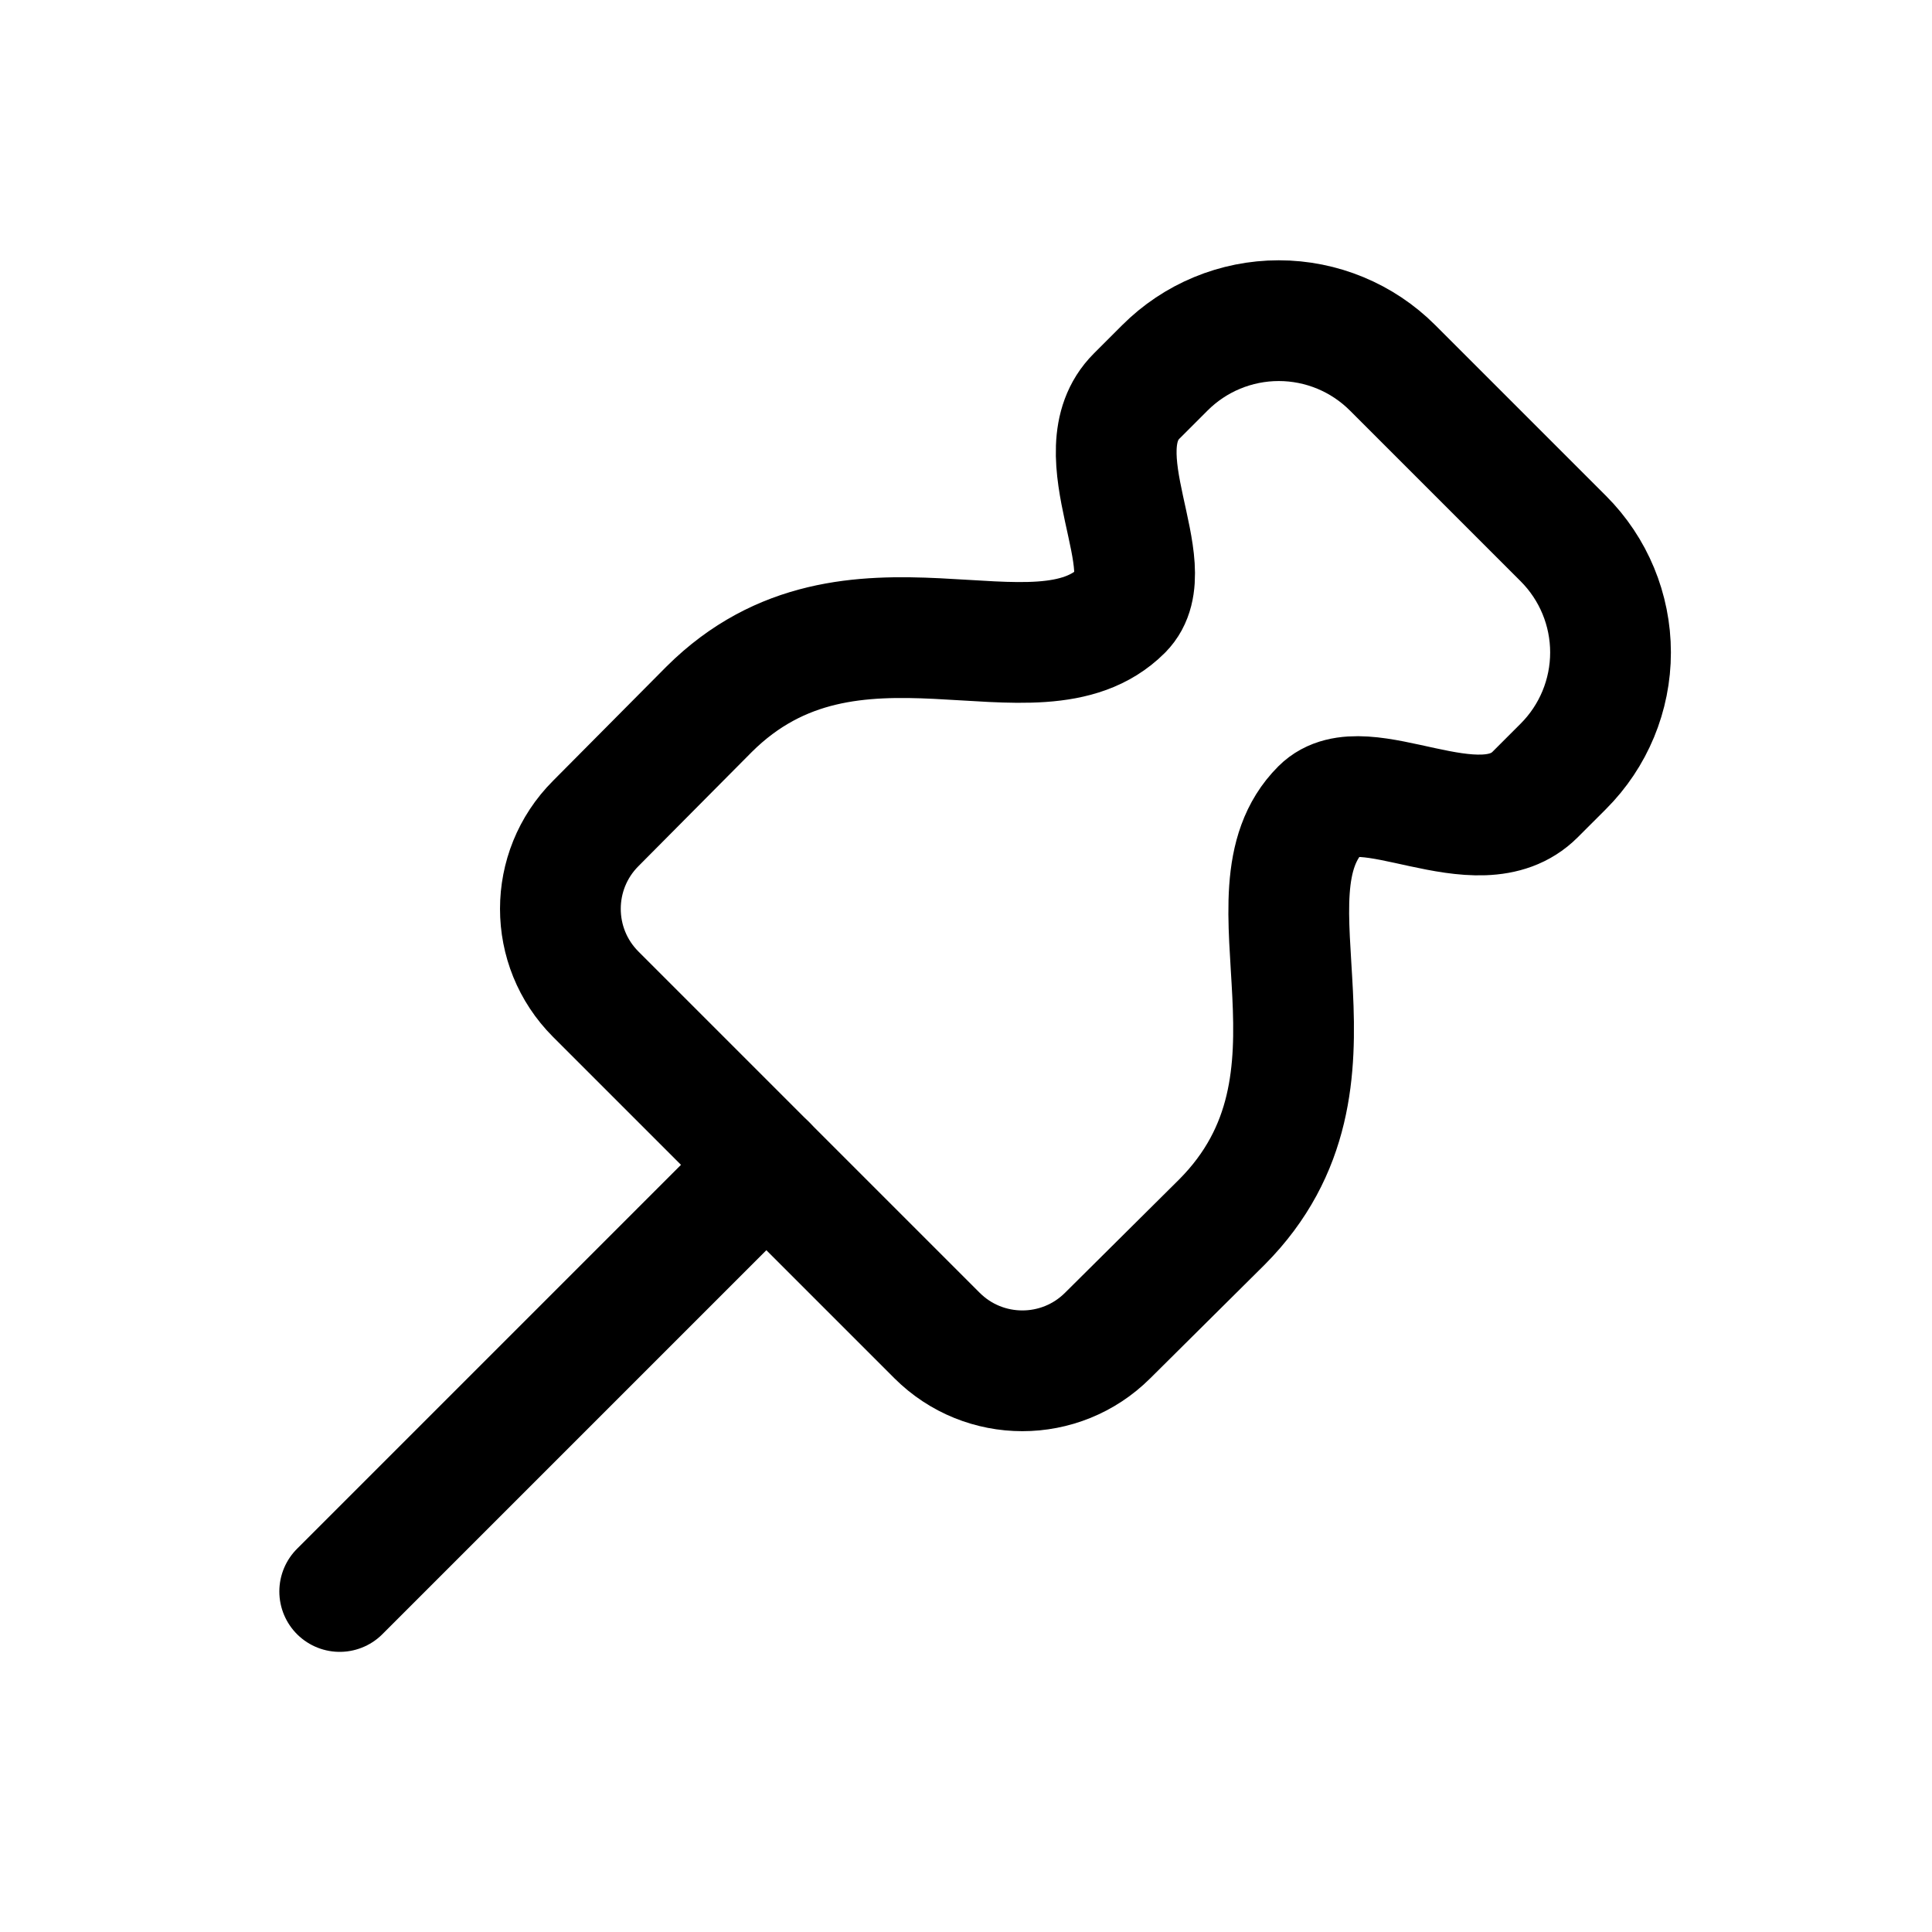
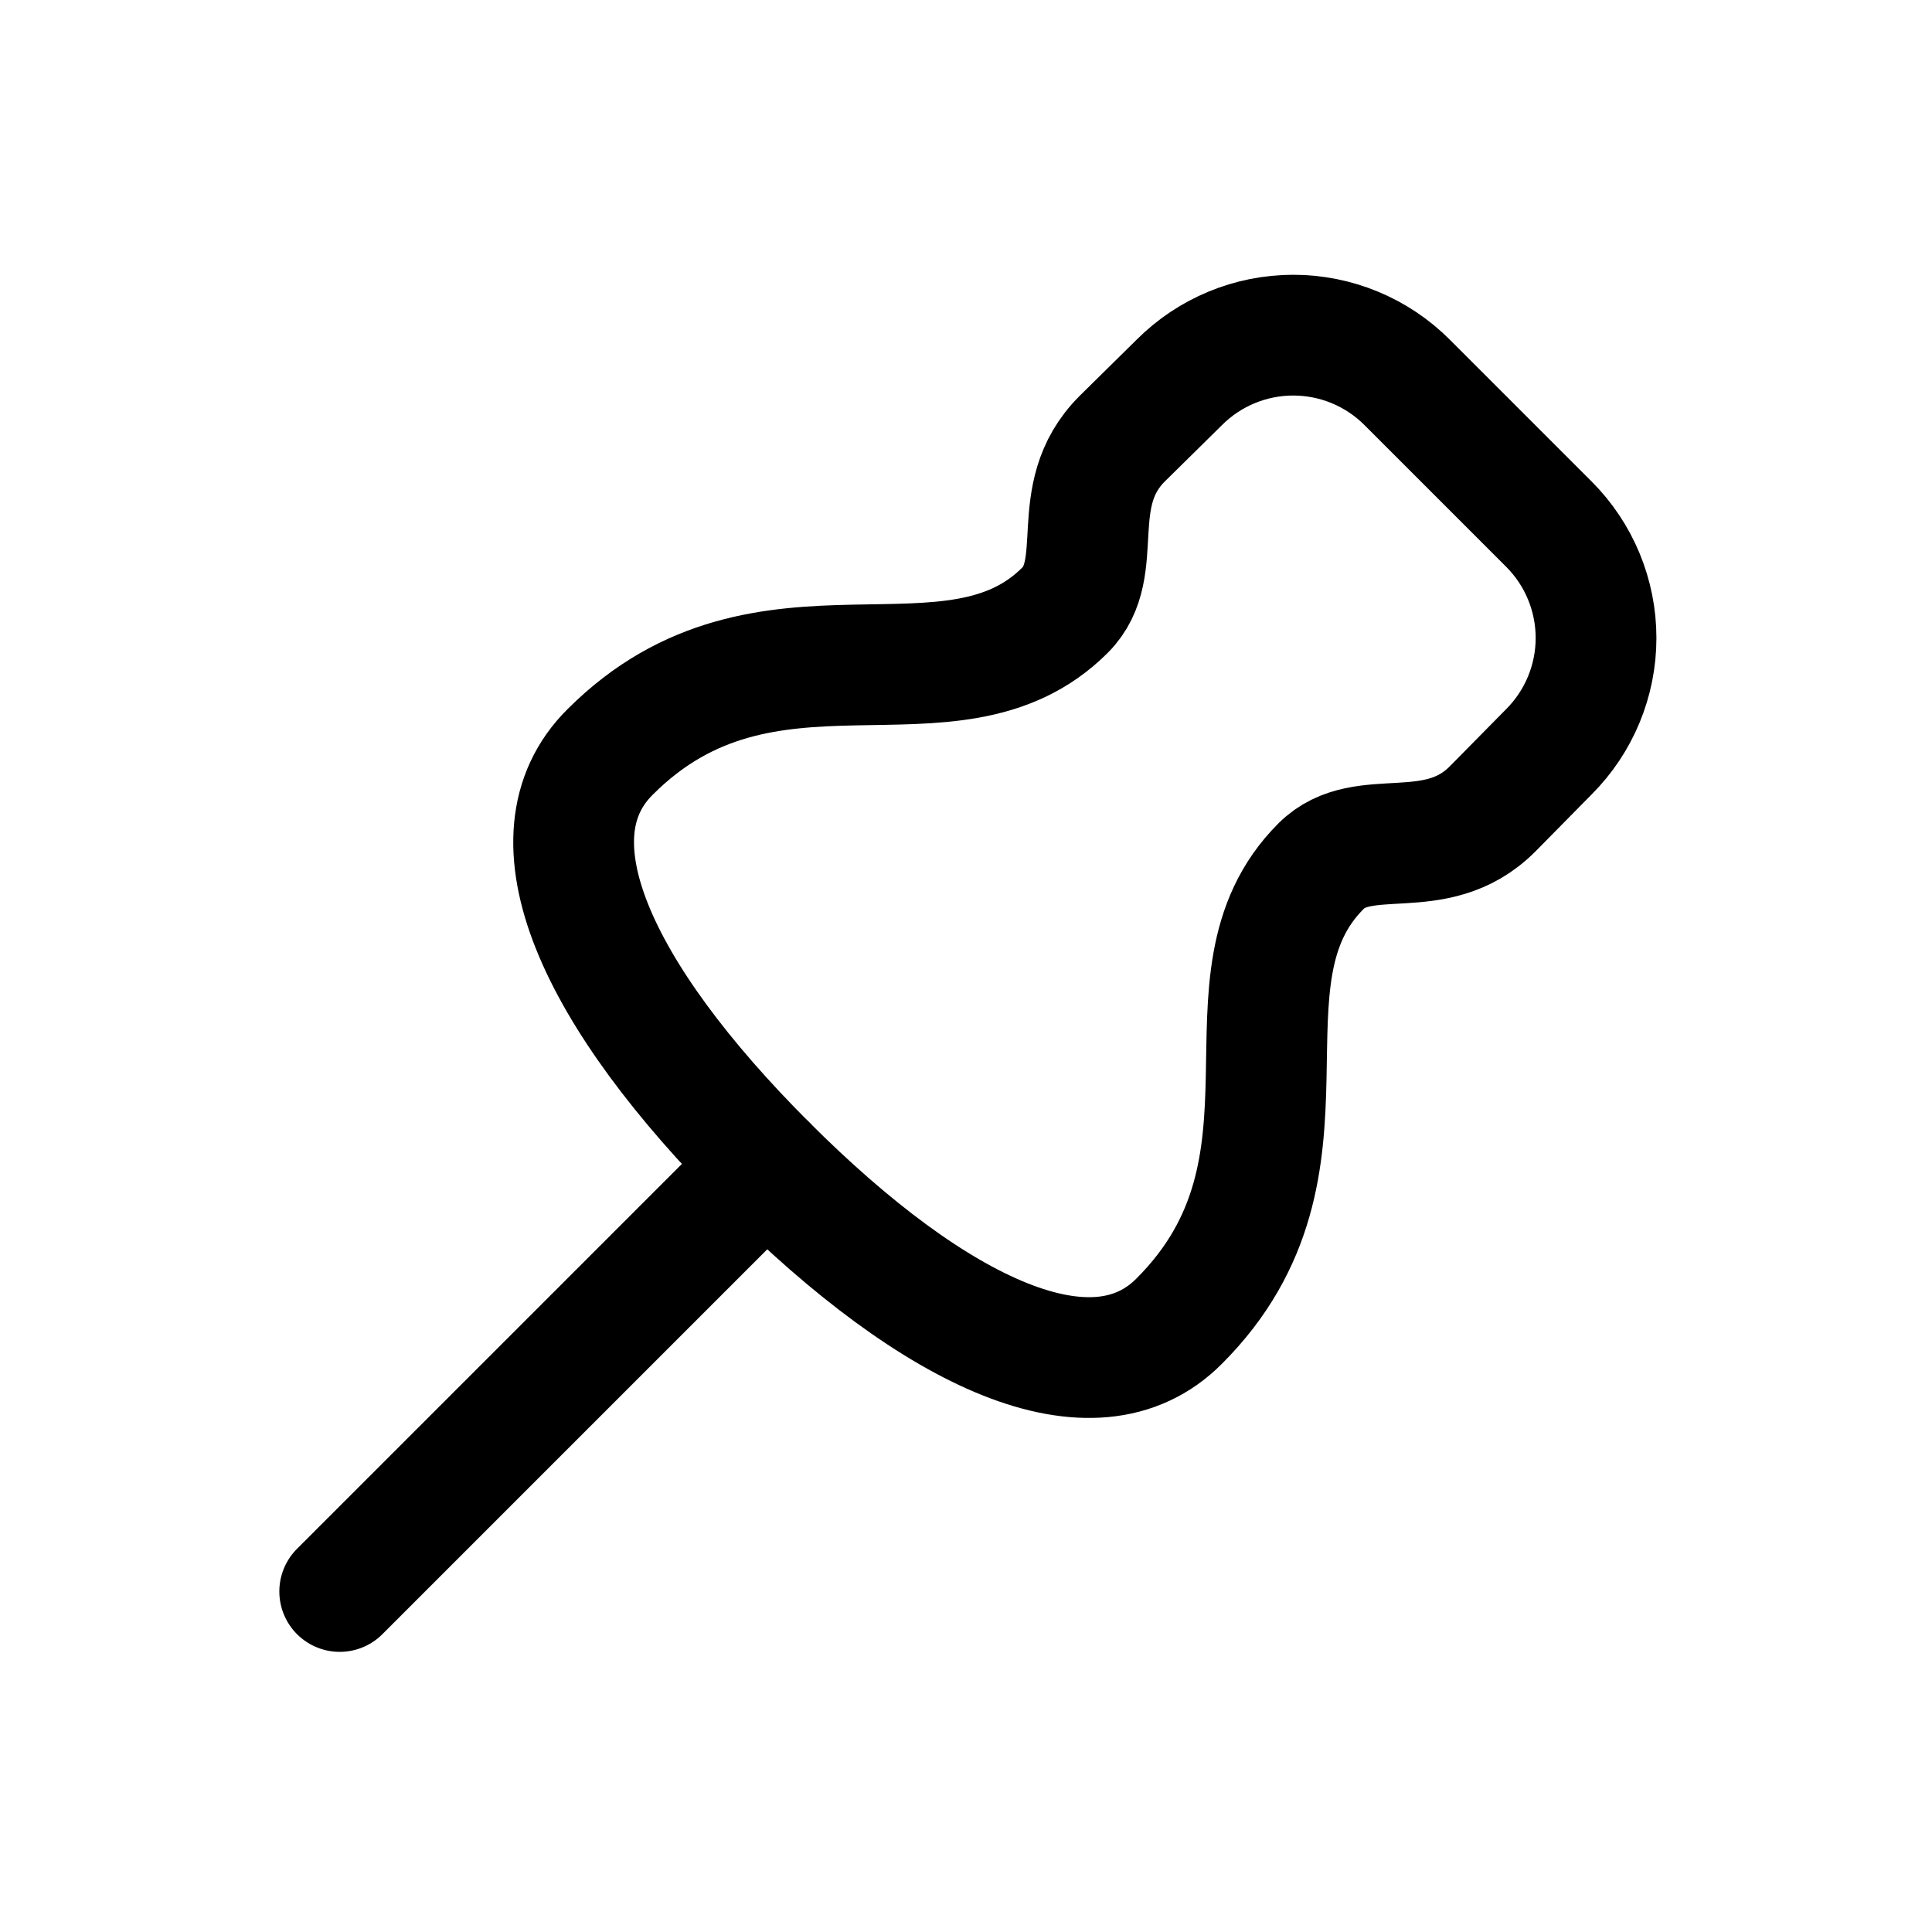
<svg xmlns="http://www.w3.org/2000/svg" viewBox="0 0 24 24" fill="none" stroke="currentColor" stroke-width="1.5" stroke-linecap="round" stroke-linejoin="round">
-   <path d="M13.94 7.58c-1.06 1.06-3.36-.53-5.13 1.23L7.4 10.23a1.5 1.5 0 0 0 0 2.12l4.24 4.24a1.5 1.5 0 0 0 2.12 0l1.42-1.41c1.76-1.77.17-4.07 1.23-5.13 .53-.53 1.95.53 2.66-.18l.35-.35a2 2 0 0 0 0-2.83L17.3 4.57a2 2 0 0 0-2.83 0l-.35.35c-.71.71.35 2.13-.18 2.66" />
+   <path d="M13.23 7.58C11.82 8.99 9.52 7.4 7.58 9.34c-1.07 1.06-.18 3.01 1.94 5.13 2.12 2.12 4.07 3.01 5.13 1.94 1.94-1.94.35-4.24 1.76-5.65 .53-.53 1.42 0 2.13-.71l.7-.71a2 2 0 0 0 0-2.83L17.48 4.75a2 2 0 0 0-2.83 0l-.71.7c-.71.71-.18 1.6-.71 2.13" />
  <path d="M9.52 14.47l-5.3 5.3" />
</svg>
